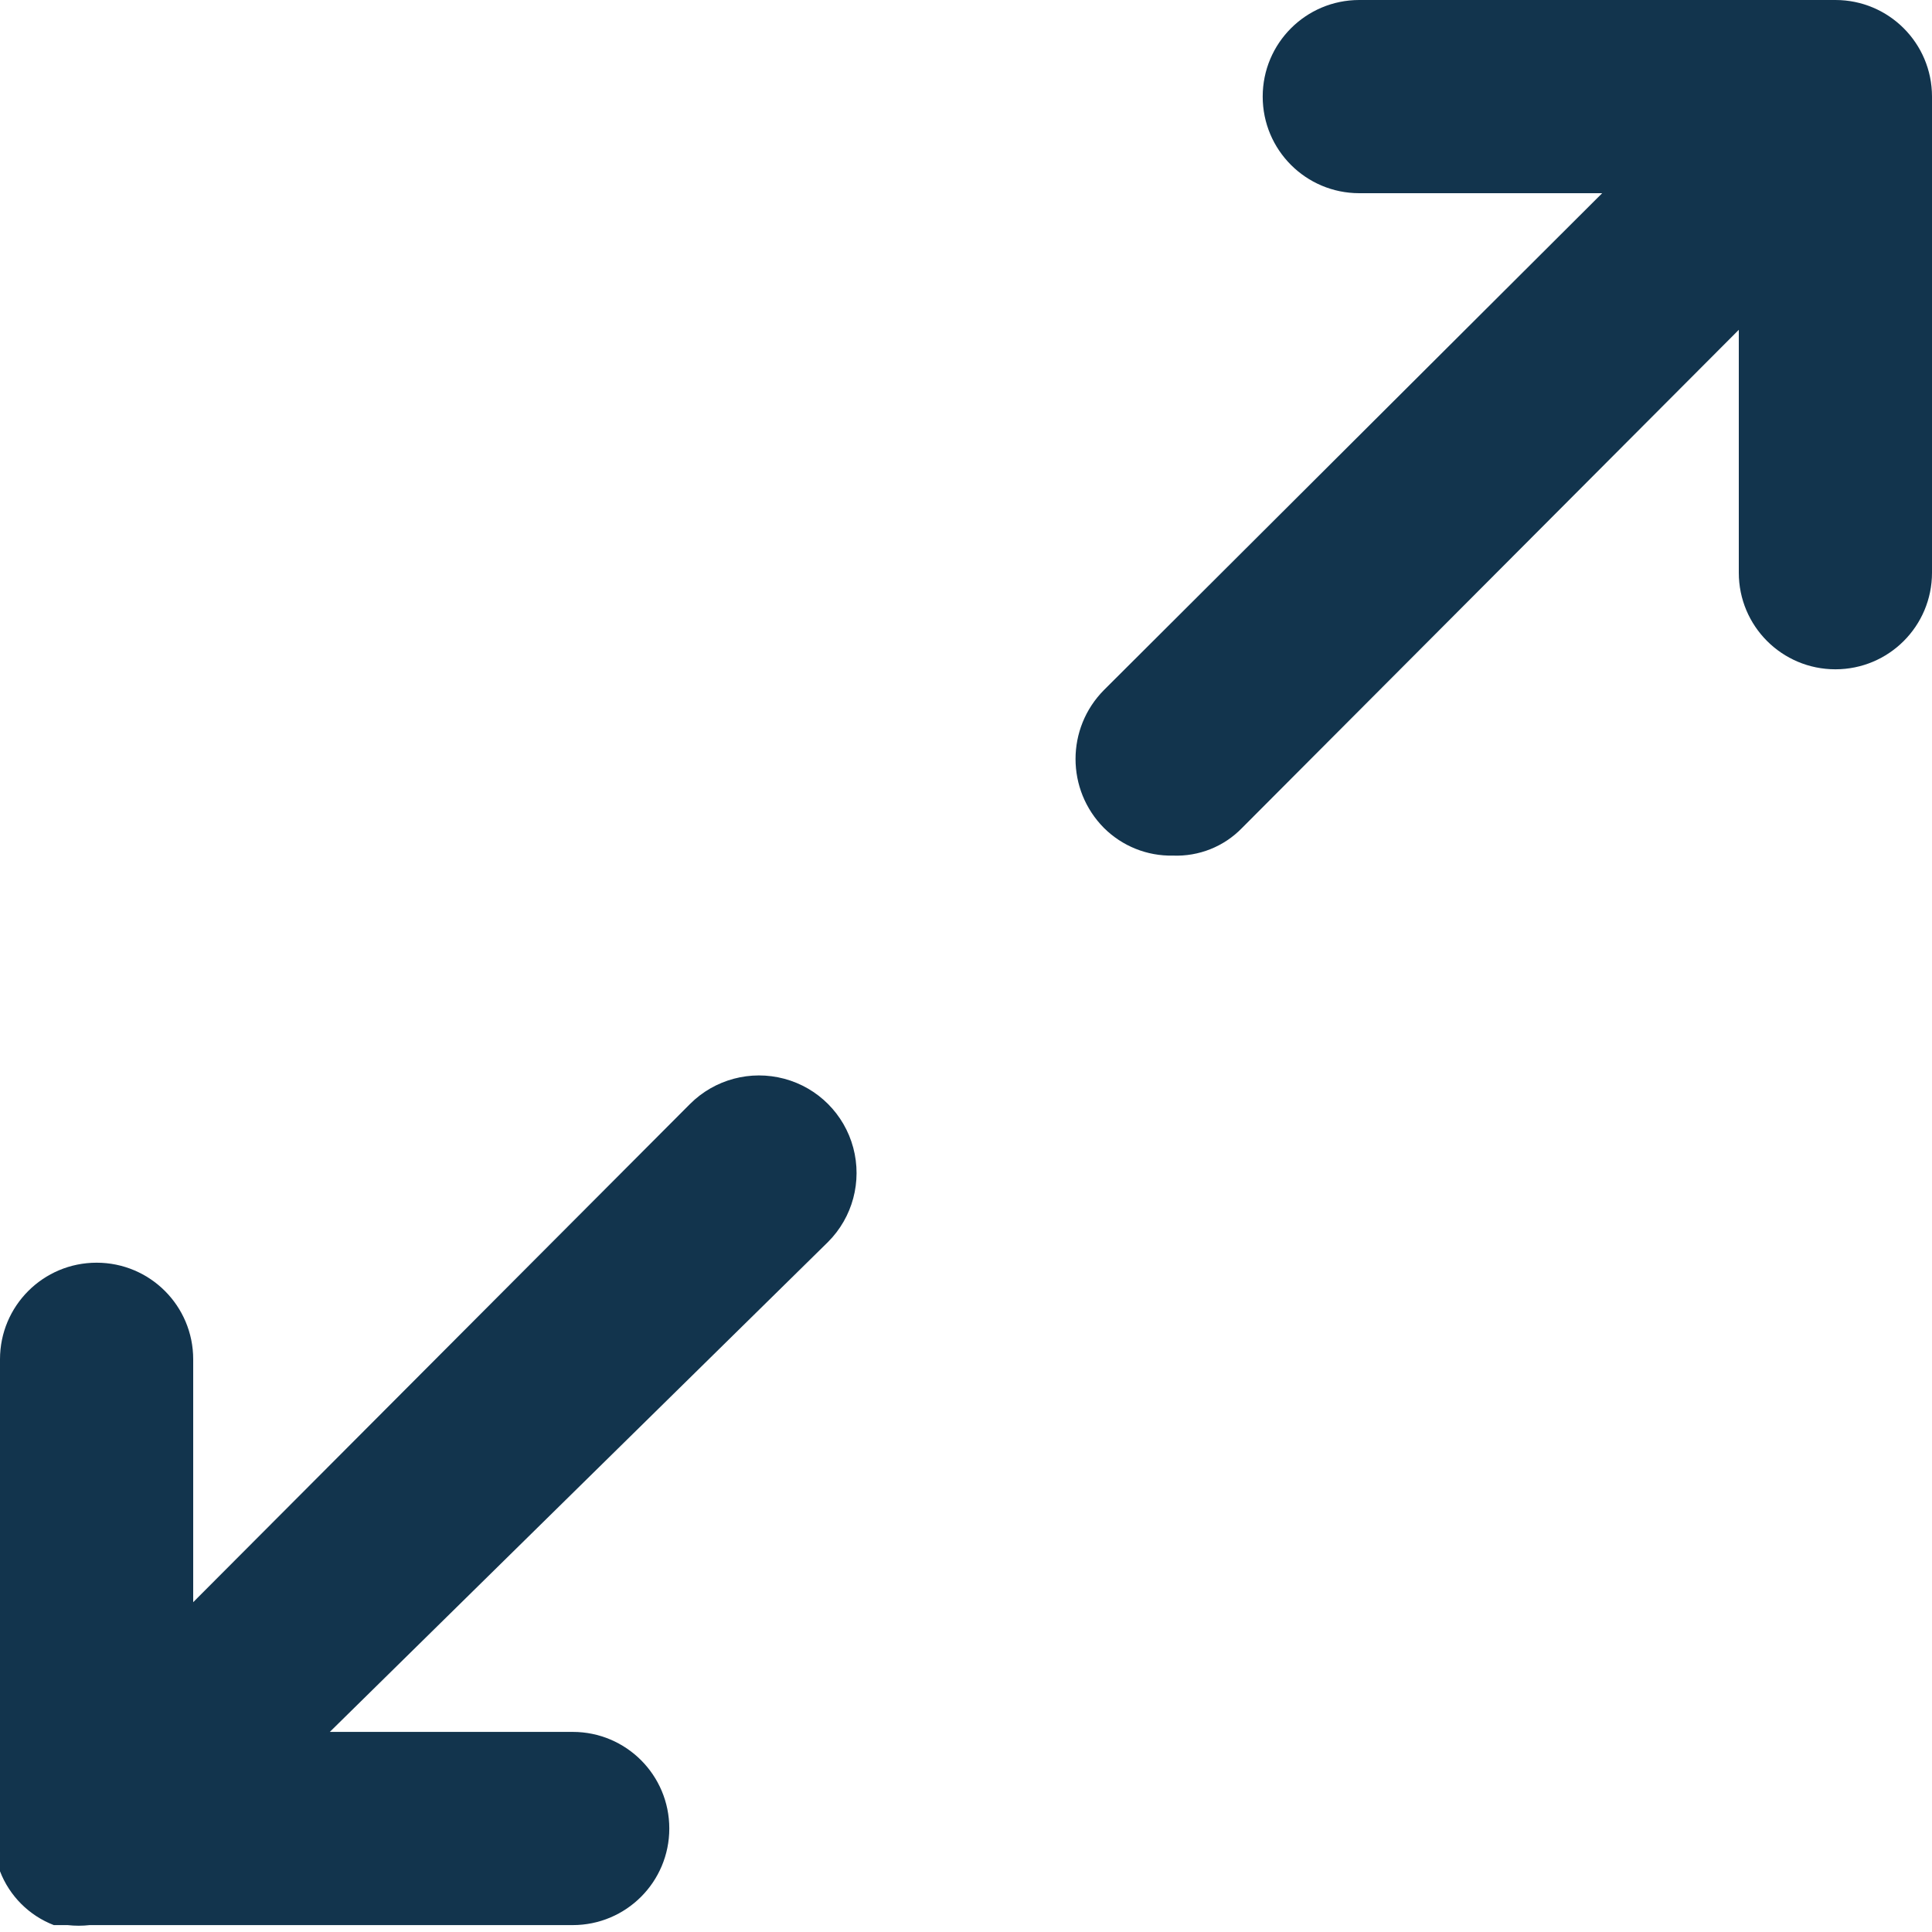
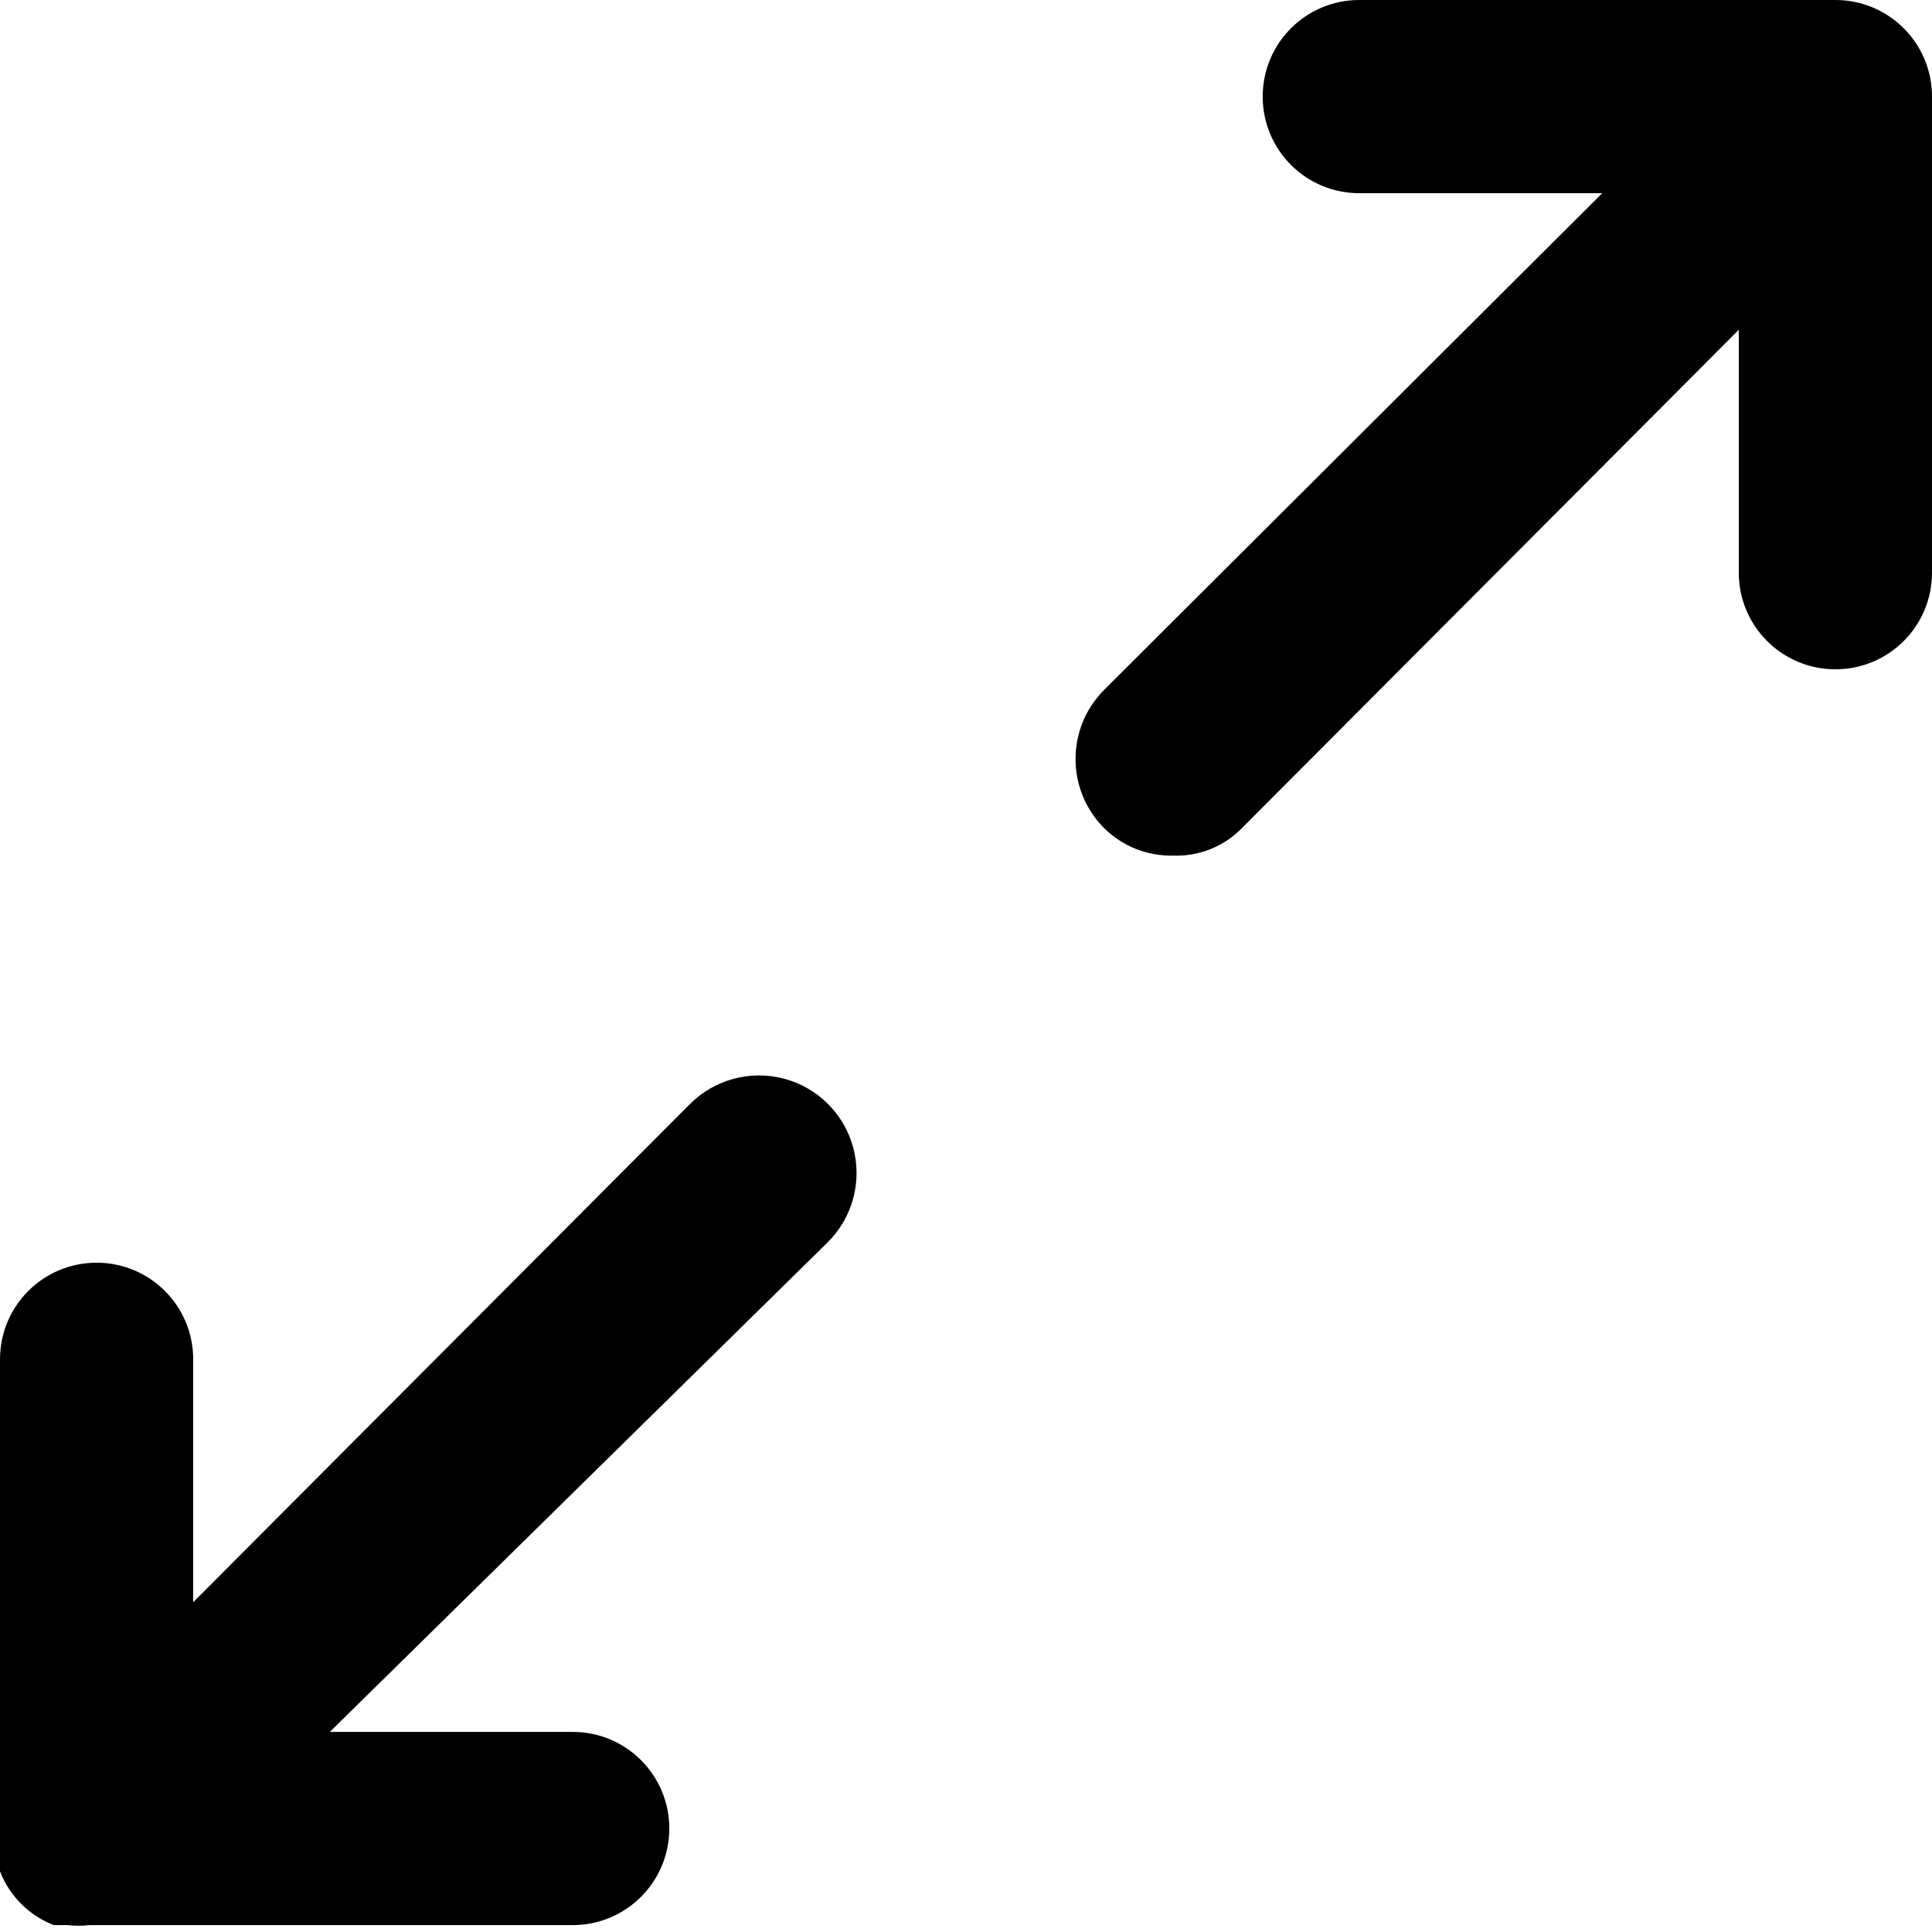
<svg xmlns="http://www.w3.org/2000/svg" width="14px" height="14px" viewBox="0 0 14 14" version="1.1">
  <g id="Icons-✅" stroke="none" stroke-width="1" fill="none" fill-rule="evenodd">
-     <g id="Icons" transform="translate(-328, -2125)" fill="#12344D">
+     <g id="Icons" transform="translate(-328, -2125)" fill="currentColor">
      <g id="icon/enlarge" transform="translate(328, 2125)">
        <g id="enlarge" transform="translate(-1, 0)">
          <path d="M14.3,-1.55431223e-15 C14.687,-1.77635684e-15 15,0.313 15,0.7 L15,4.15 C15,4.537 14.687,4.85 14.3,4.85 C13.913,4.85 13.6,4.537 13.6,4.15 L13.6,2.39 L10,6 C9.869,6.135 9.688,6.207 9.5,6.2 C9.313,6.204 9.133,6.132 9,6 C8.725,5.723 8.725,5.277 9,5 L12.61,1.4 L10.85,1.4 C10.463,1.4 10.15,1.087 10.15,0.7 C10.15,0.313 10.463,5.76077719e-09 10.85,-1.55431223e-15 L14.3,-1.55431223e-15 Z M6,8 C6.179,7.821 6.439,7.752 6.683,7.817 C6.927,7.882 7.118,8.073 7.183,8.317 C7.248,8.561 7.179,8.821 7,9 L3.39,12.55 L5.15,12.55 C5.537,12.55 5.85,12.863 5.85,13.25 C5.85,13.637 5.537,13.95 5.15,13.95 L1.65,13.95 C1.597,13.956 1.543,13.956 1.49,13.95 L1.39,13.95 C1.211,13.881 1.069,13.739 1,13.56 C1,13.53 1,13.46 1,13.46 C0.995,13.407 0.995,13.353 1,13.3 L1,9.85 C1,9.463 1.313,9.15 1.7,9.15 C2.087,9.15 2.4,9.463 2.4,9.85 L2.4,11.61 L6,8 Z" id="Combined-Shape" />
        </g>
      </g>
    </g>
  </g>
</svg>
